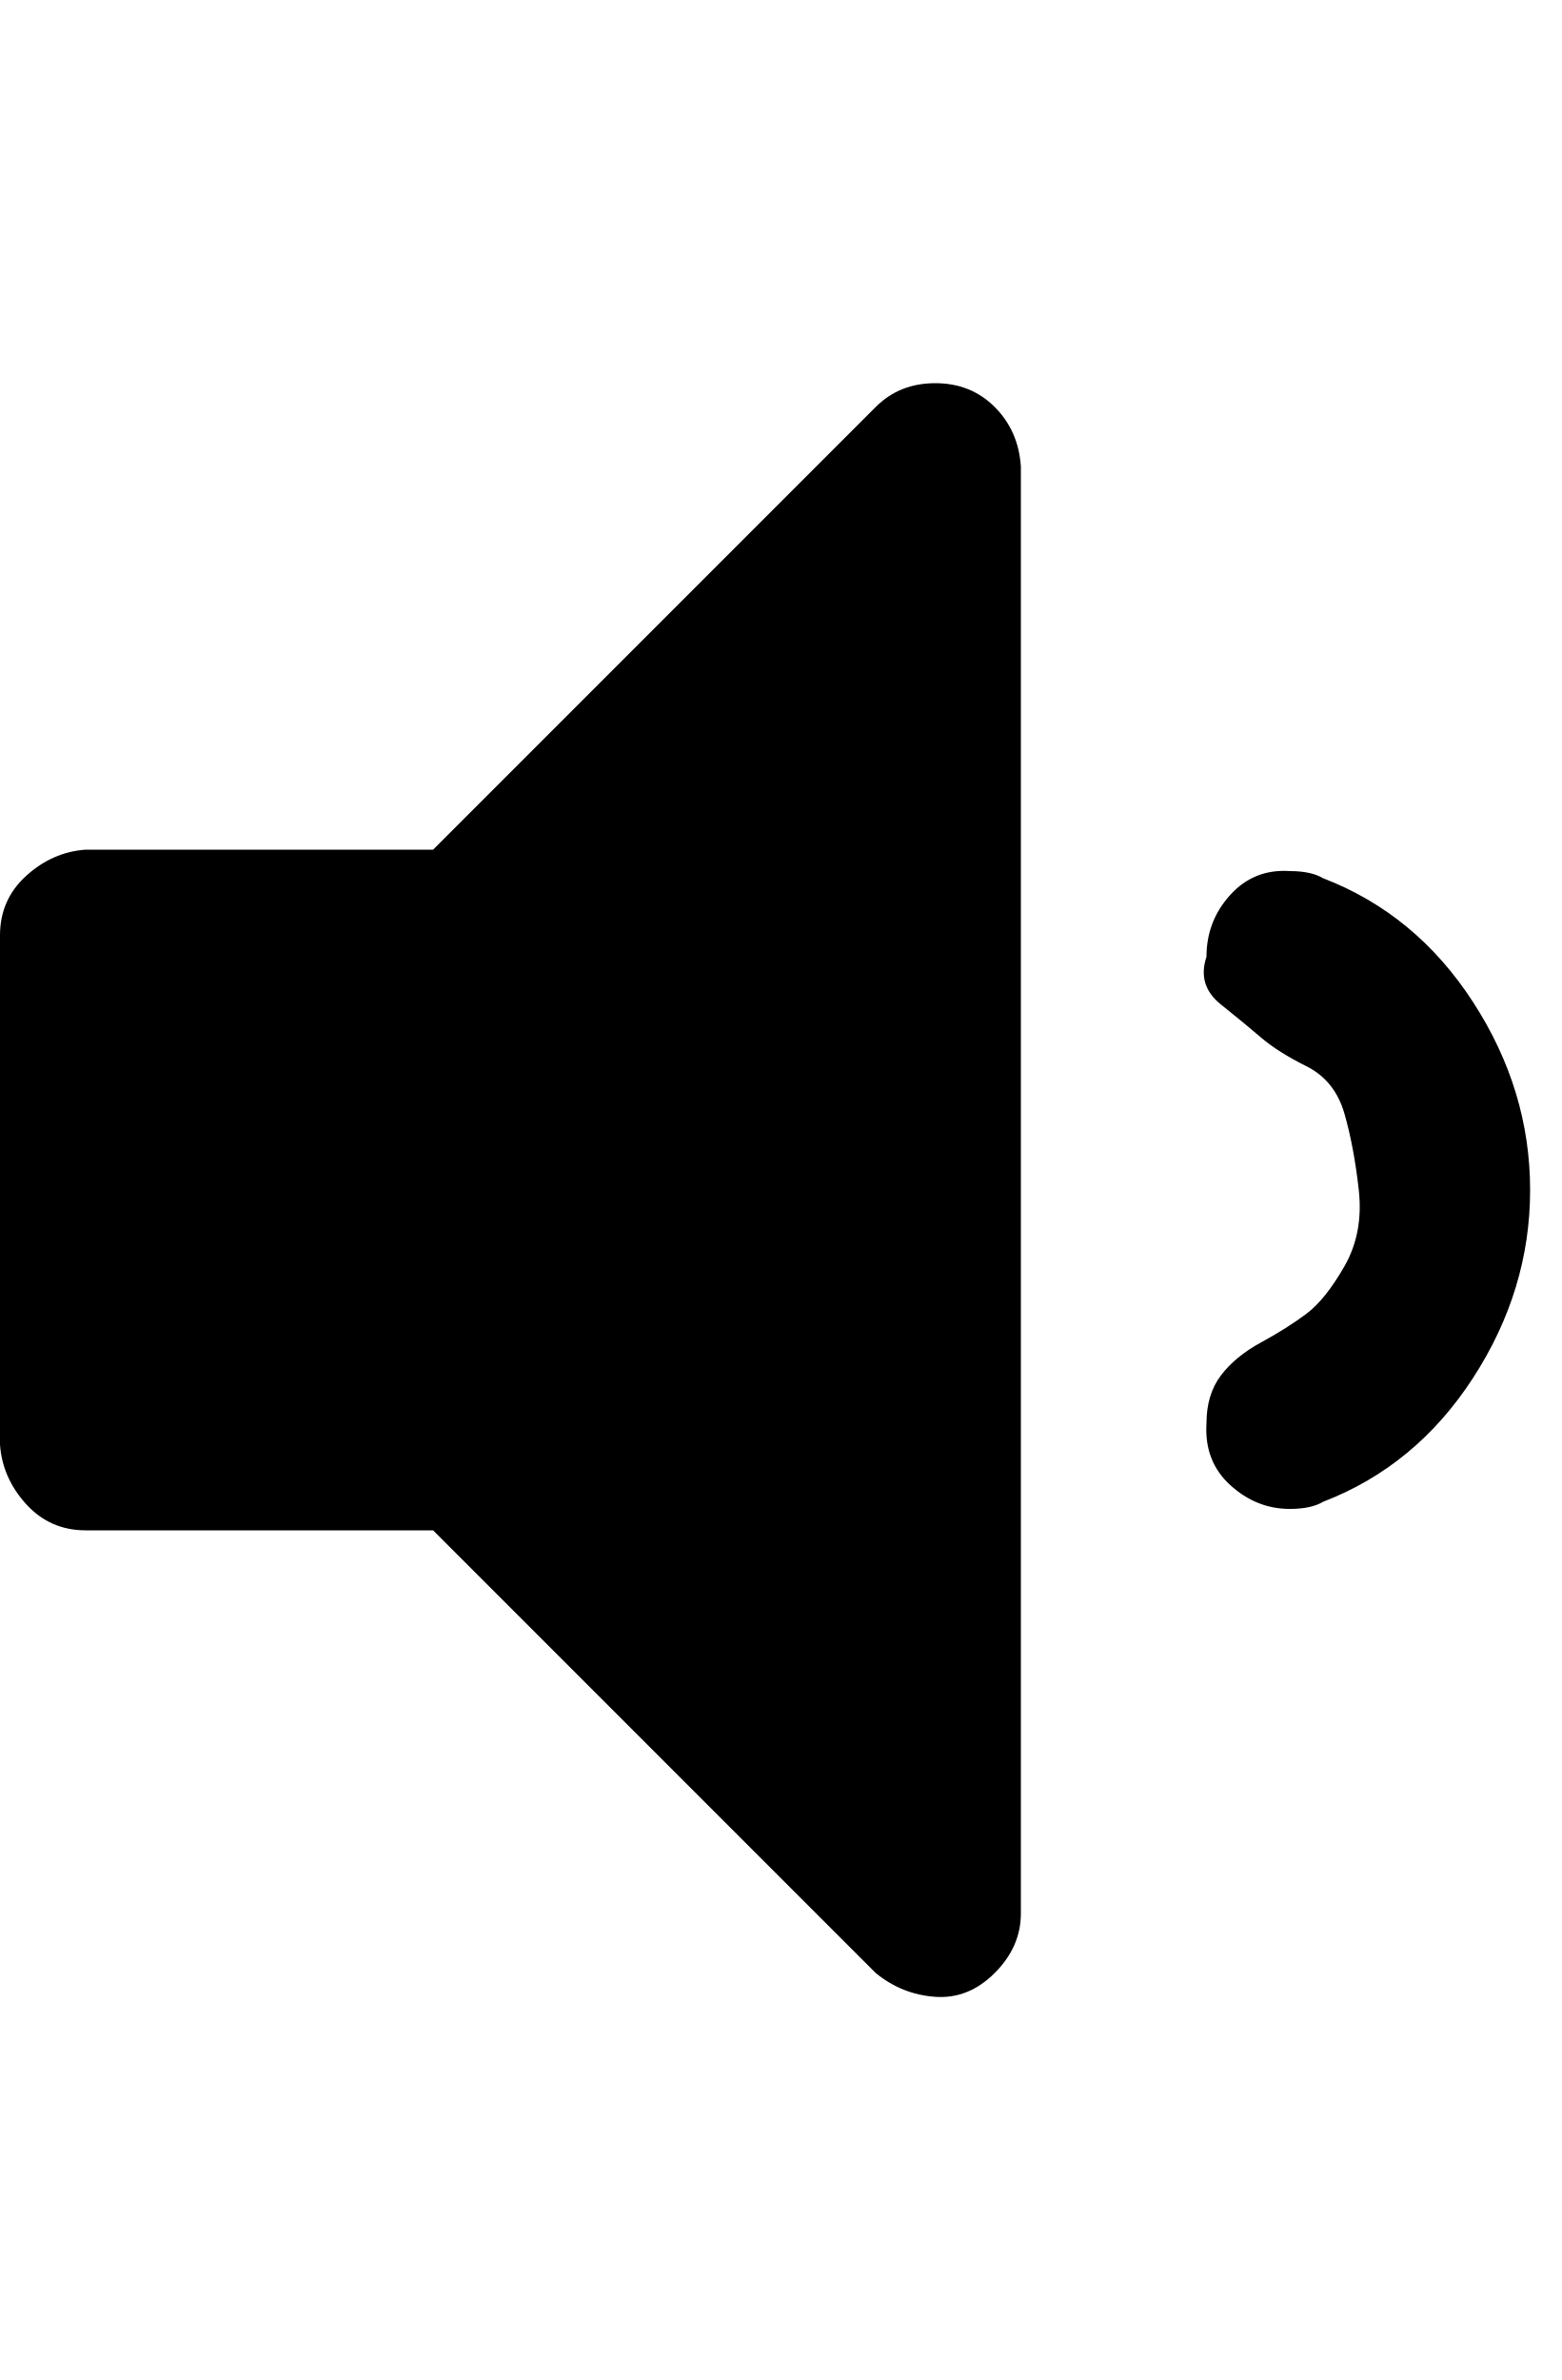
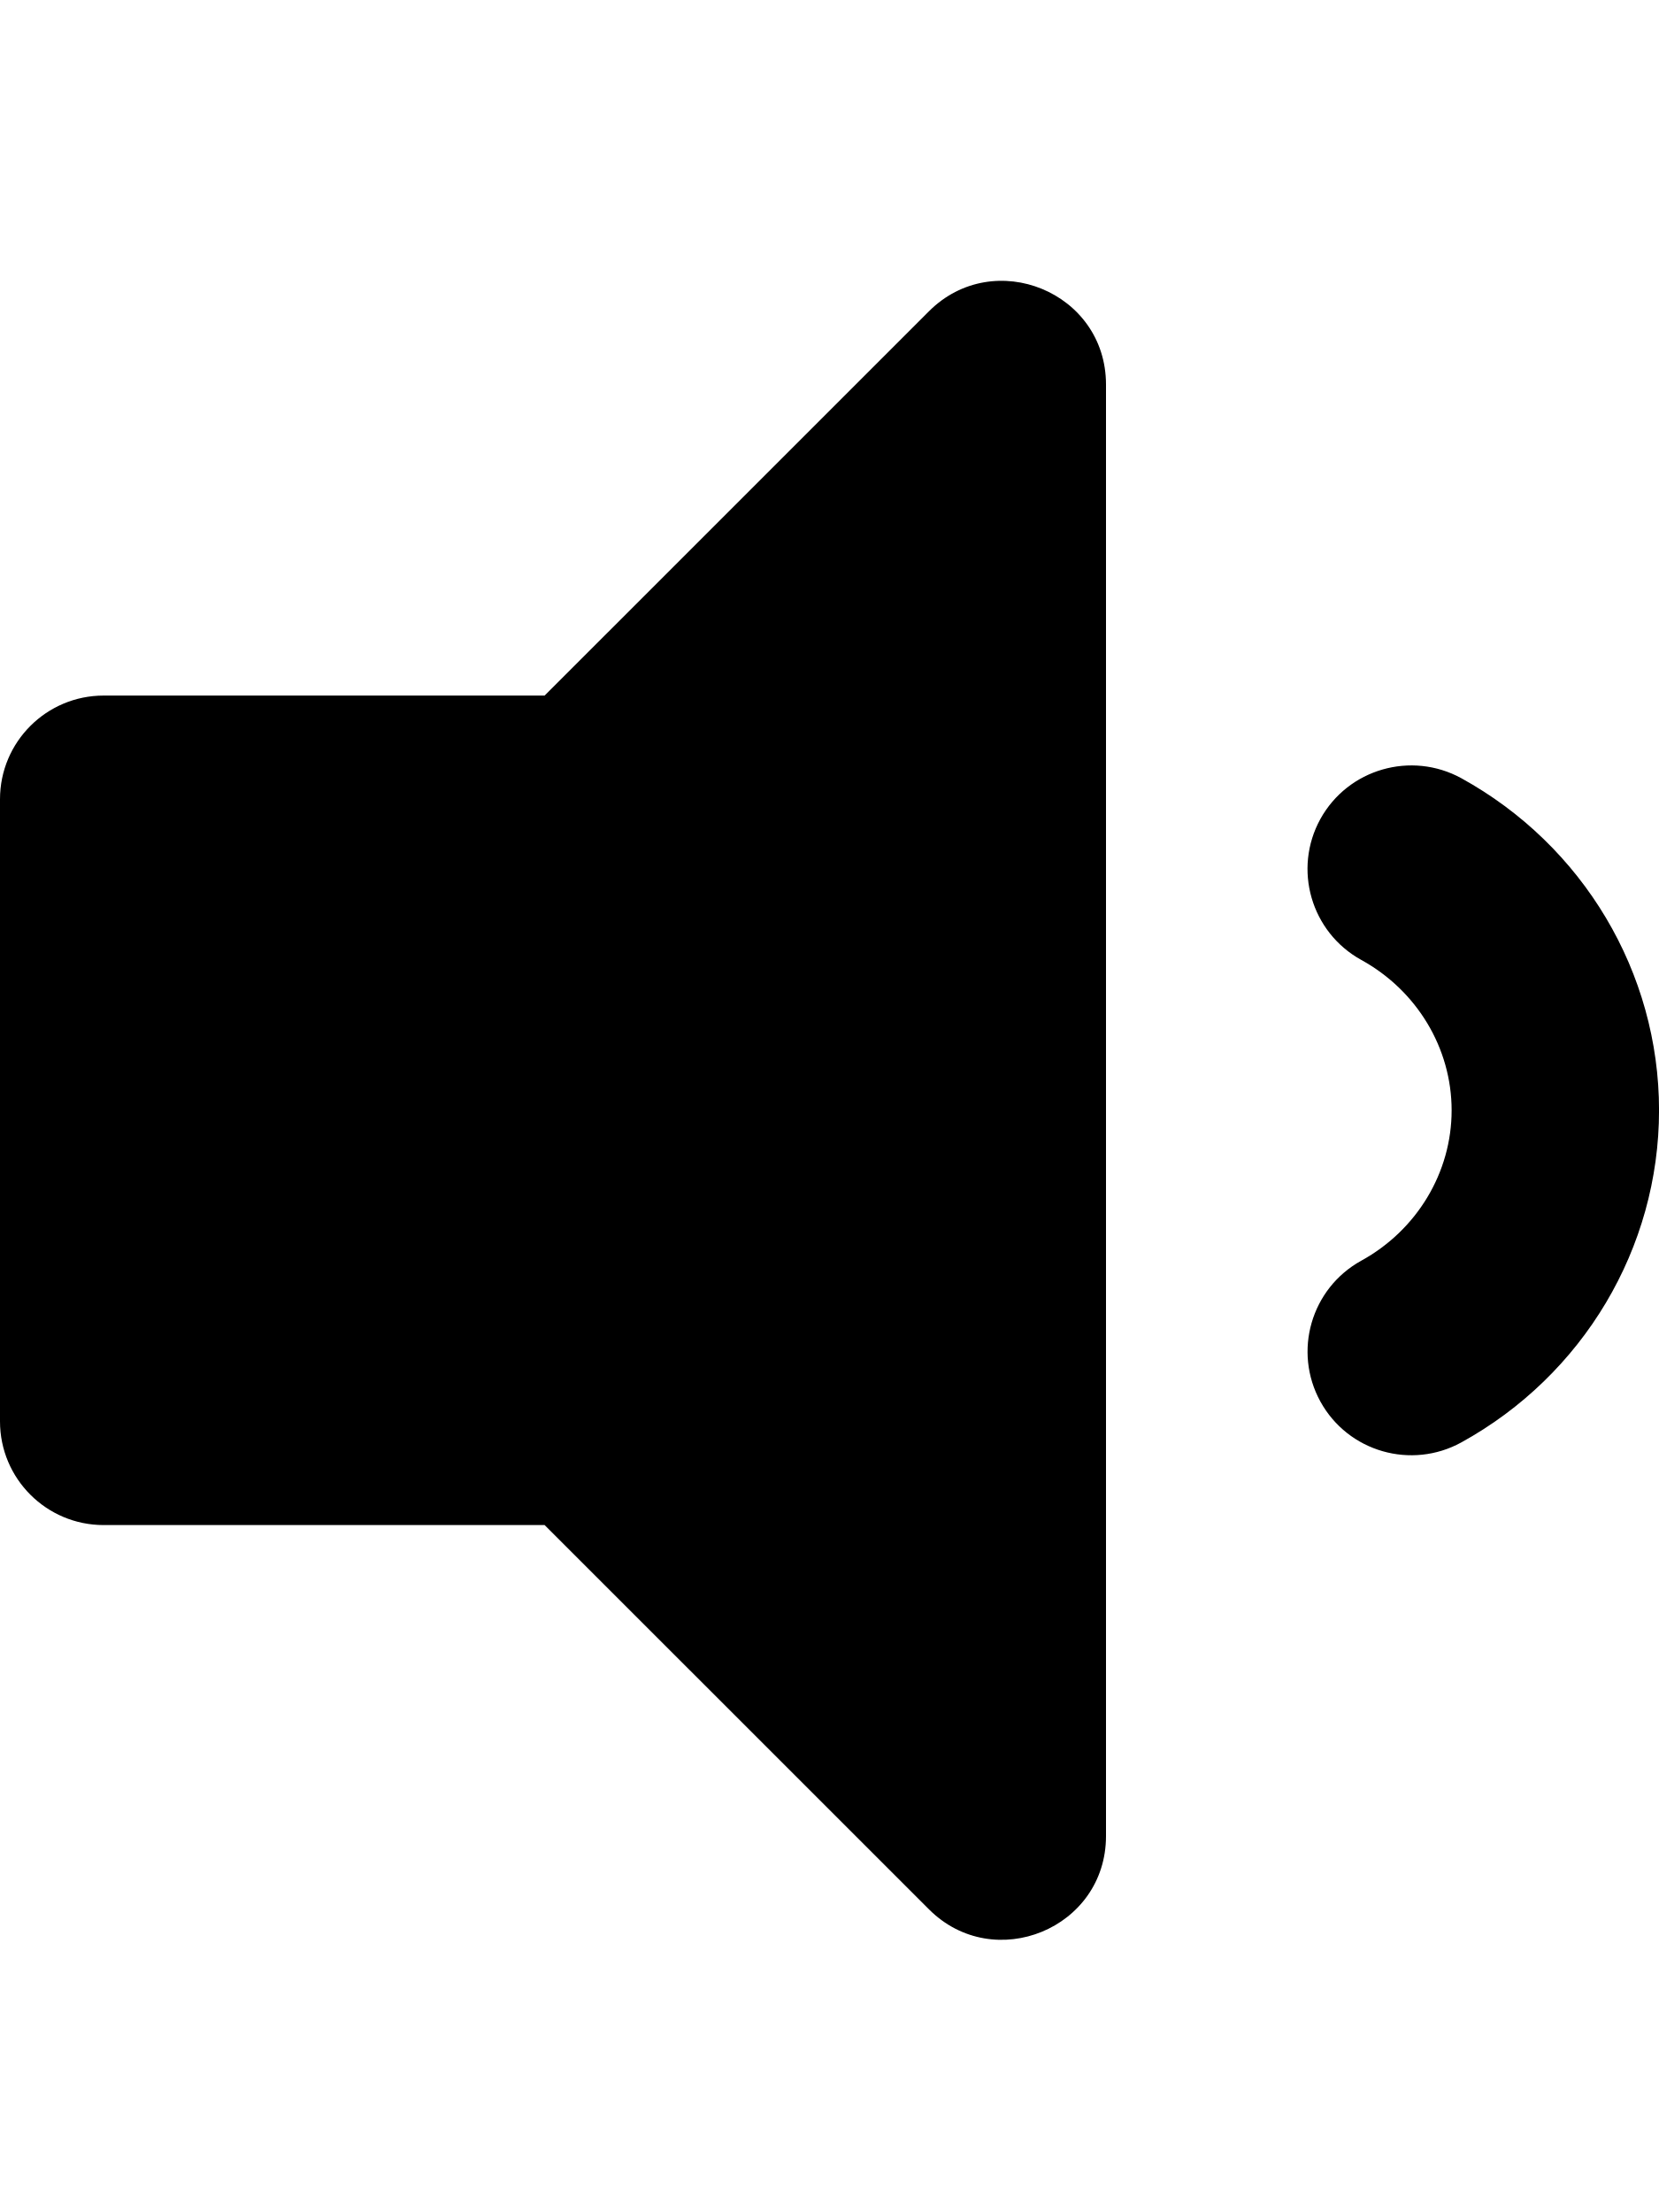
- <svg xmlns="http://www.w3.org/2000/svg" version="1.1" viewBox="0 0 21 32">
-   <path d="M13.728 6.272v19.456q0 0.448-0.352 0.8t-0.8 0.32-0.8-0.32l-5.952-5.952h-4.672q-0.48 0-0.8-0.352t-0.352-0.8v-6.848q0-0.48 0.352-0.8t0.8-0.352h4.672l5.952-5.952q0.32-0.32 0.8-0.32t0.8 0.32 0.352 0.8zM20.576 16q0 1.344-0.768 2.528t-2.016 1.664q-0.16 0.096-0.448 0.096-0.448 0-0.8-0.32t-0.32-0.832q0-0.384 0.192-0.64t0.544-0.448 0.608-0.384 0.512-0.64 0.192-1.024-0.192-1.024-0.512-0.64-0.608-0.384-0.544-0.448-0.192-0.64q0-0.48 0.32-0.832t0.8-0.32q0.288 0 0.448 0.096 1.248 0.48 2.016 1.664t0.768 2.528z" />
+ <svg xmlns="http://www.w3.org/2000/svg" viewBox="0 0 384 512">
+   <path d="M215.03 72.04L126.06 161H24c-13.26 0-24 10.74-24 24v144c0 13.25 10.74 24 24 24h102.06l88.97 88.95c15.03 15.03 40.97 4.47 40.97-16.97V89.02c0-21.47-25.96-31.98-40.97-16.98zm123.2 108.08c-11.58-6.33-26.19-2.16-32.61 9.45-6.39 11.61-2.16 26.2 9.45 32.61C327.98 229.28 336 242.62 336 257c0 14.38-8.02 27.72-20.92 34.81-11.61 6.41-15.84 21-9.45 32.61 6.43 11.66 21.05 15.8 32.61 9.45 28.23-15.55 45.77-45 45.77-76.88s-17.54-61.32-45.78-76.87z" />
</svg>
